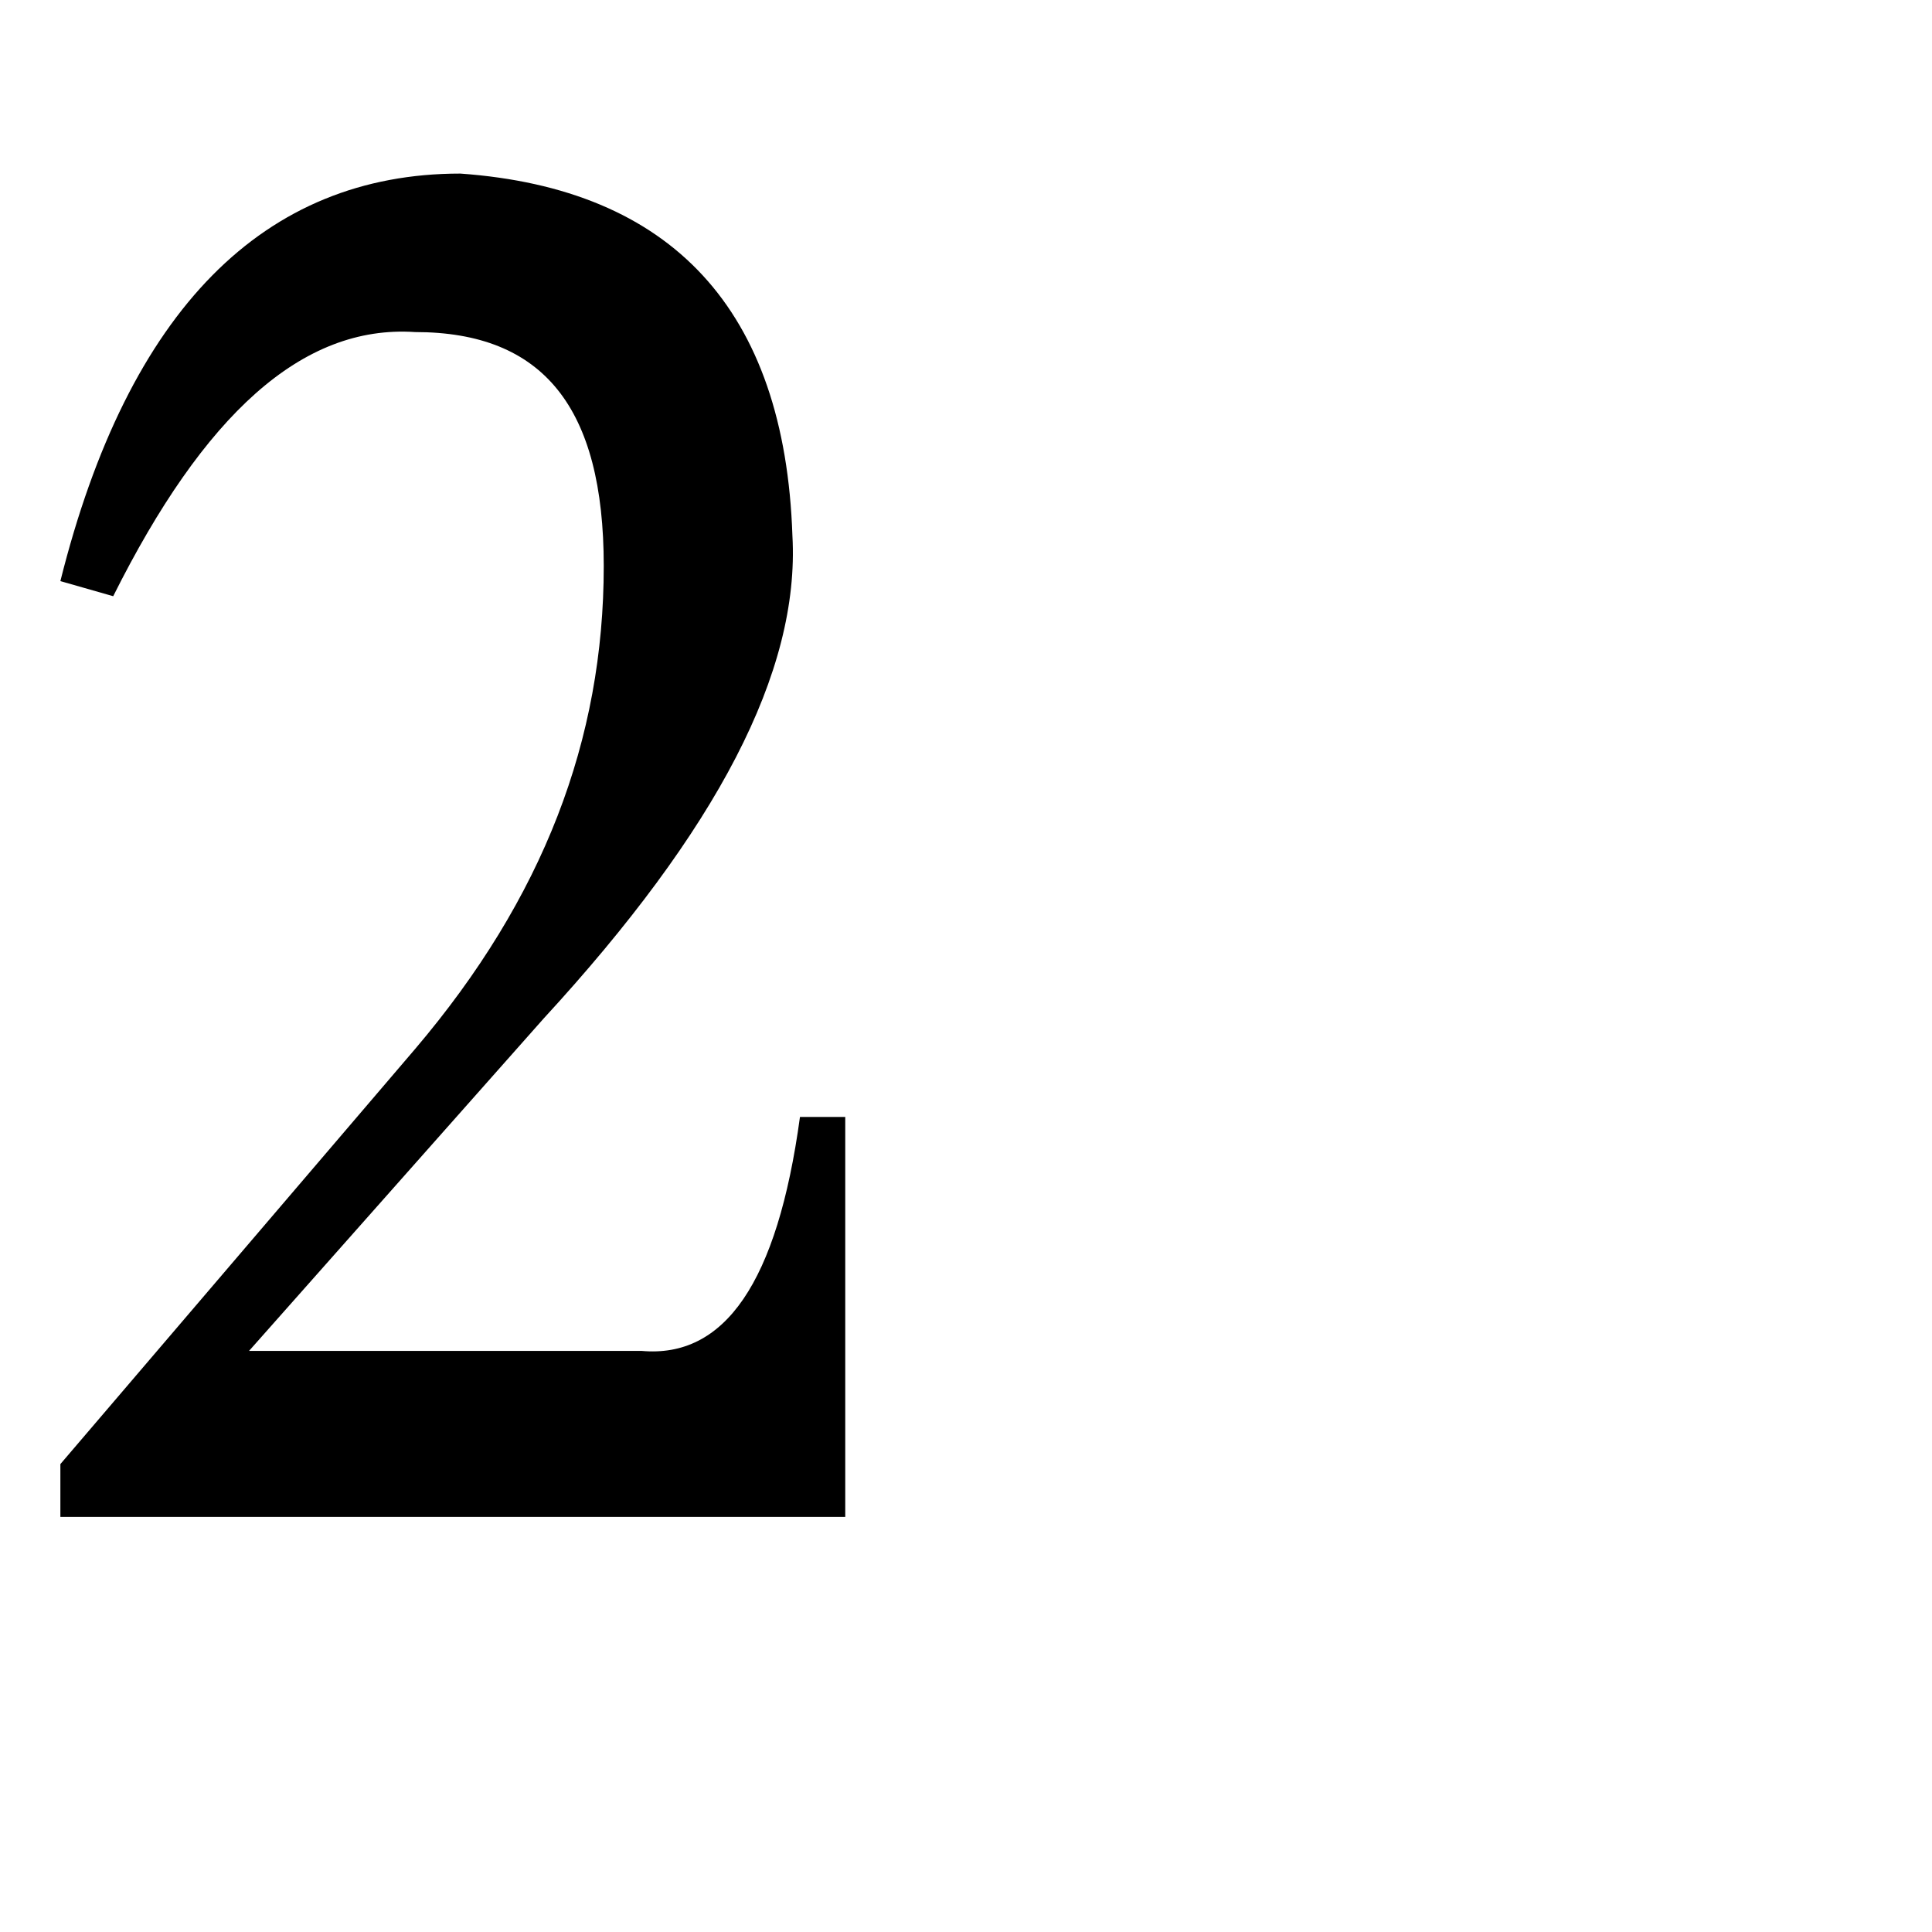
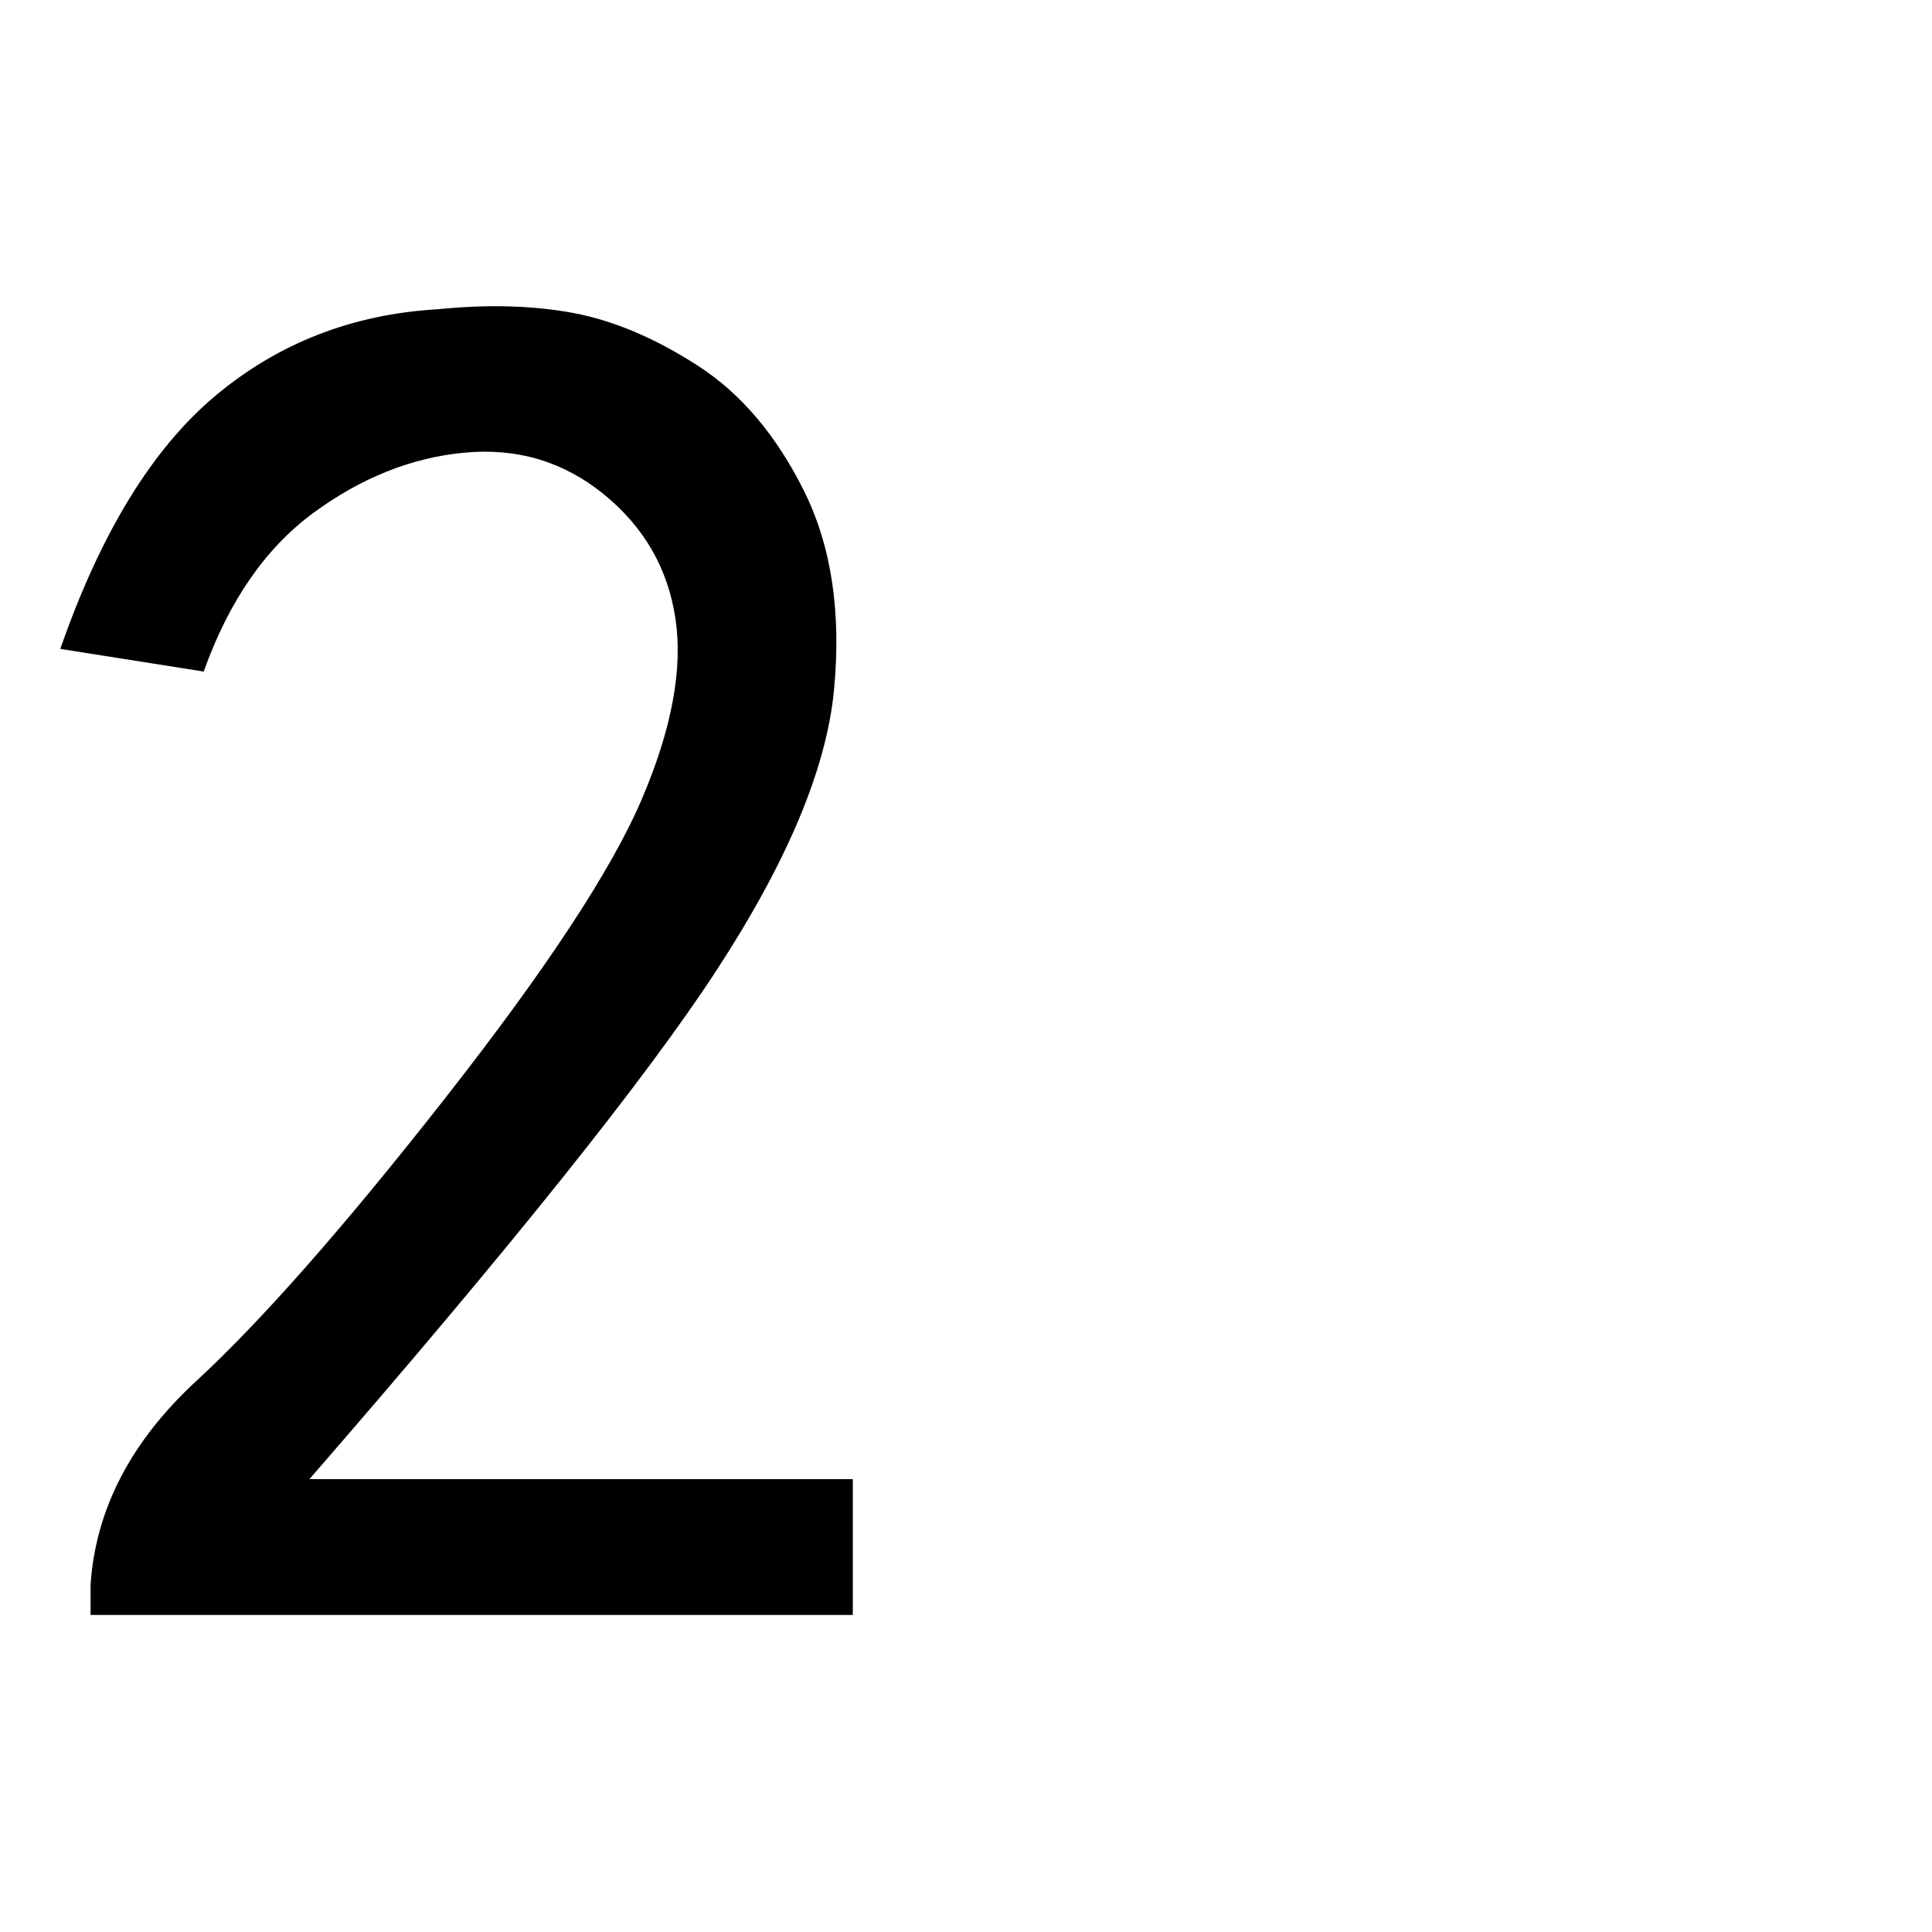
<svg xmlns="http://www.w3.org/2000/svg" version="1.1" width="32" height="32" viewBox="0 0 32 32">
-   <path d="M13.25 18.5v0c-0.375 2.75-1.25 4-2.625 3.875h-6.5l4.875-5.5c2.875-3.125 4.25-5.75 4.125-8v0c-0.125-3.75-2-5.75-5.5-6v0c-3.25 0-5.5 2.25-6.625 6.75l0.875 0.25c1.5-3 3.125-4.5 5-4.375v0c2.125 0 3.125 1.25 3.125 3.875v0c0 2.875-1 5.5-3.125 8l-5.875 6.875v0.875h13v-6.625h-0.75z" />
+   <path d="M1.5 26.25q0.125-1.875 1.75-3.375t4.125-4.688 3.25-4.938 0.563-3-1.188-2.063-2.313-0.688-2.5 1-1.813 2.625l-2.375-0.375q1-2.875 2.563-4.188t3.688-1.438q1.25-0.125 2.25 0.063t2.063 0.875 1.75 2.063 0.5 3.313-1.938 4.625-6.75 8.438h9v2.25h-12.625v-0.5z" />
</svg>
